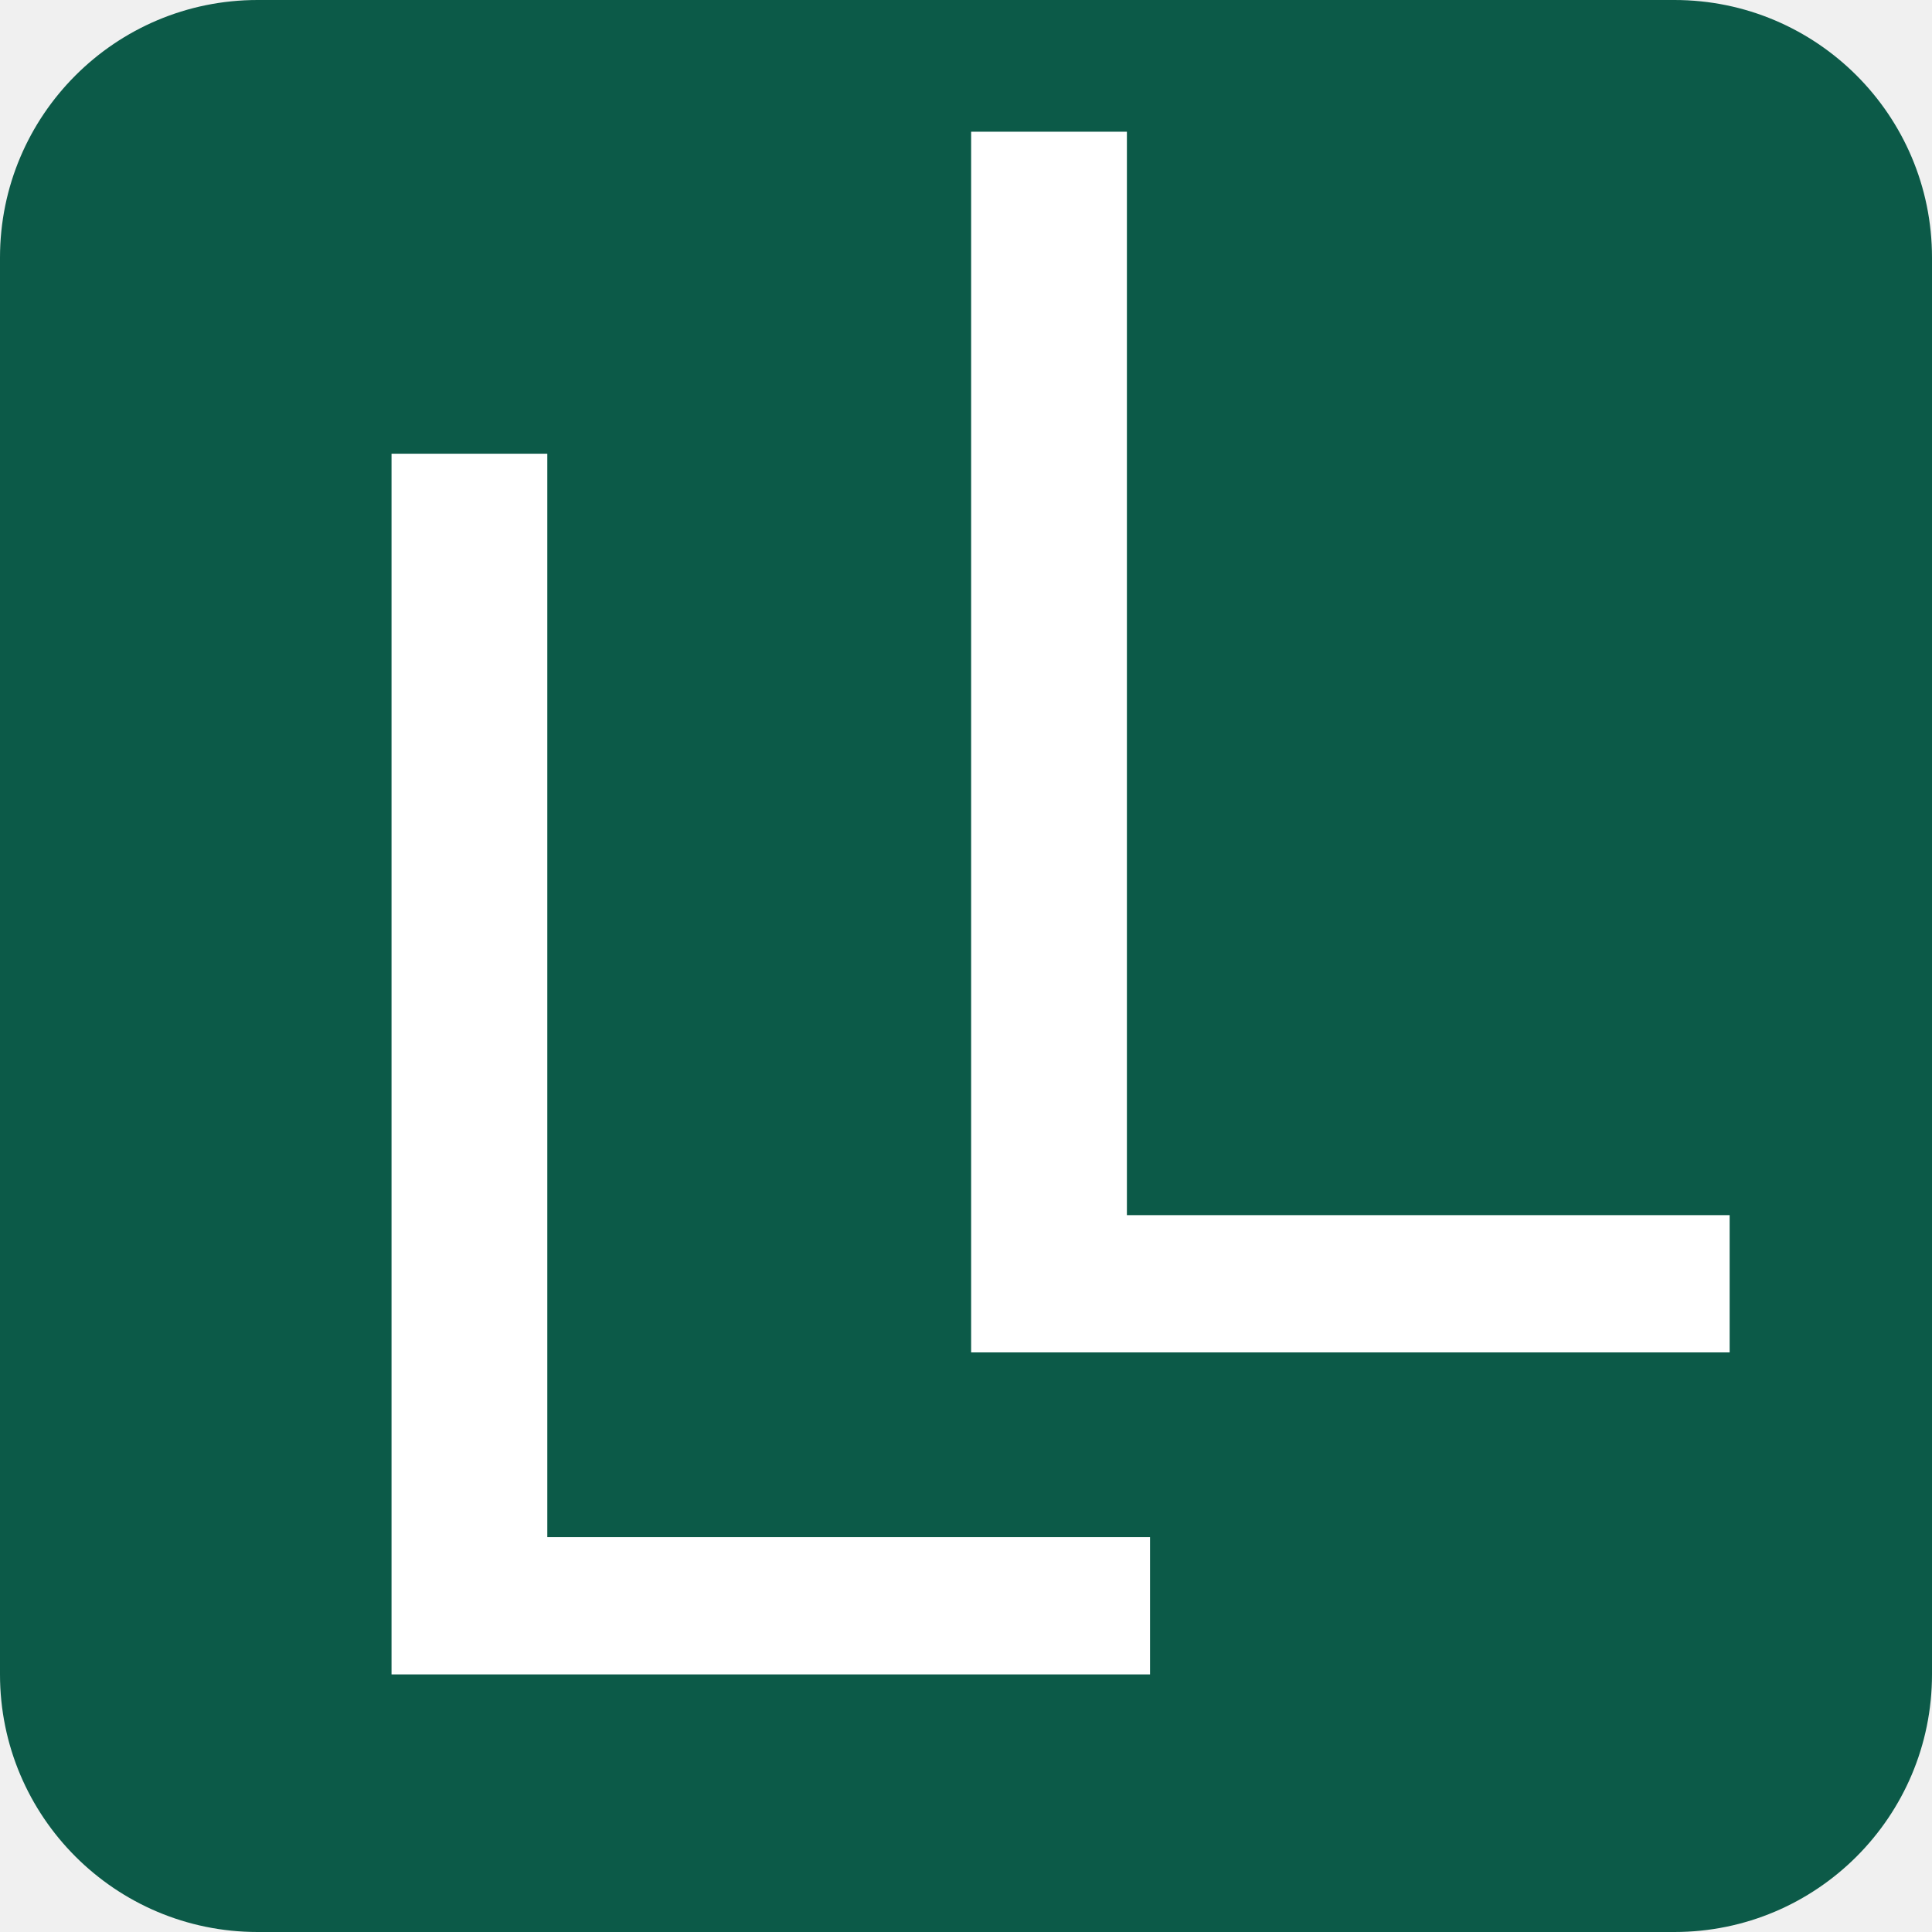
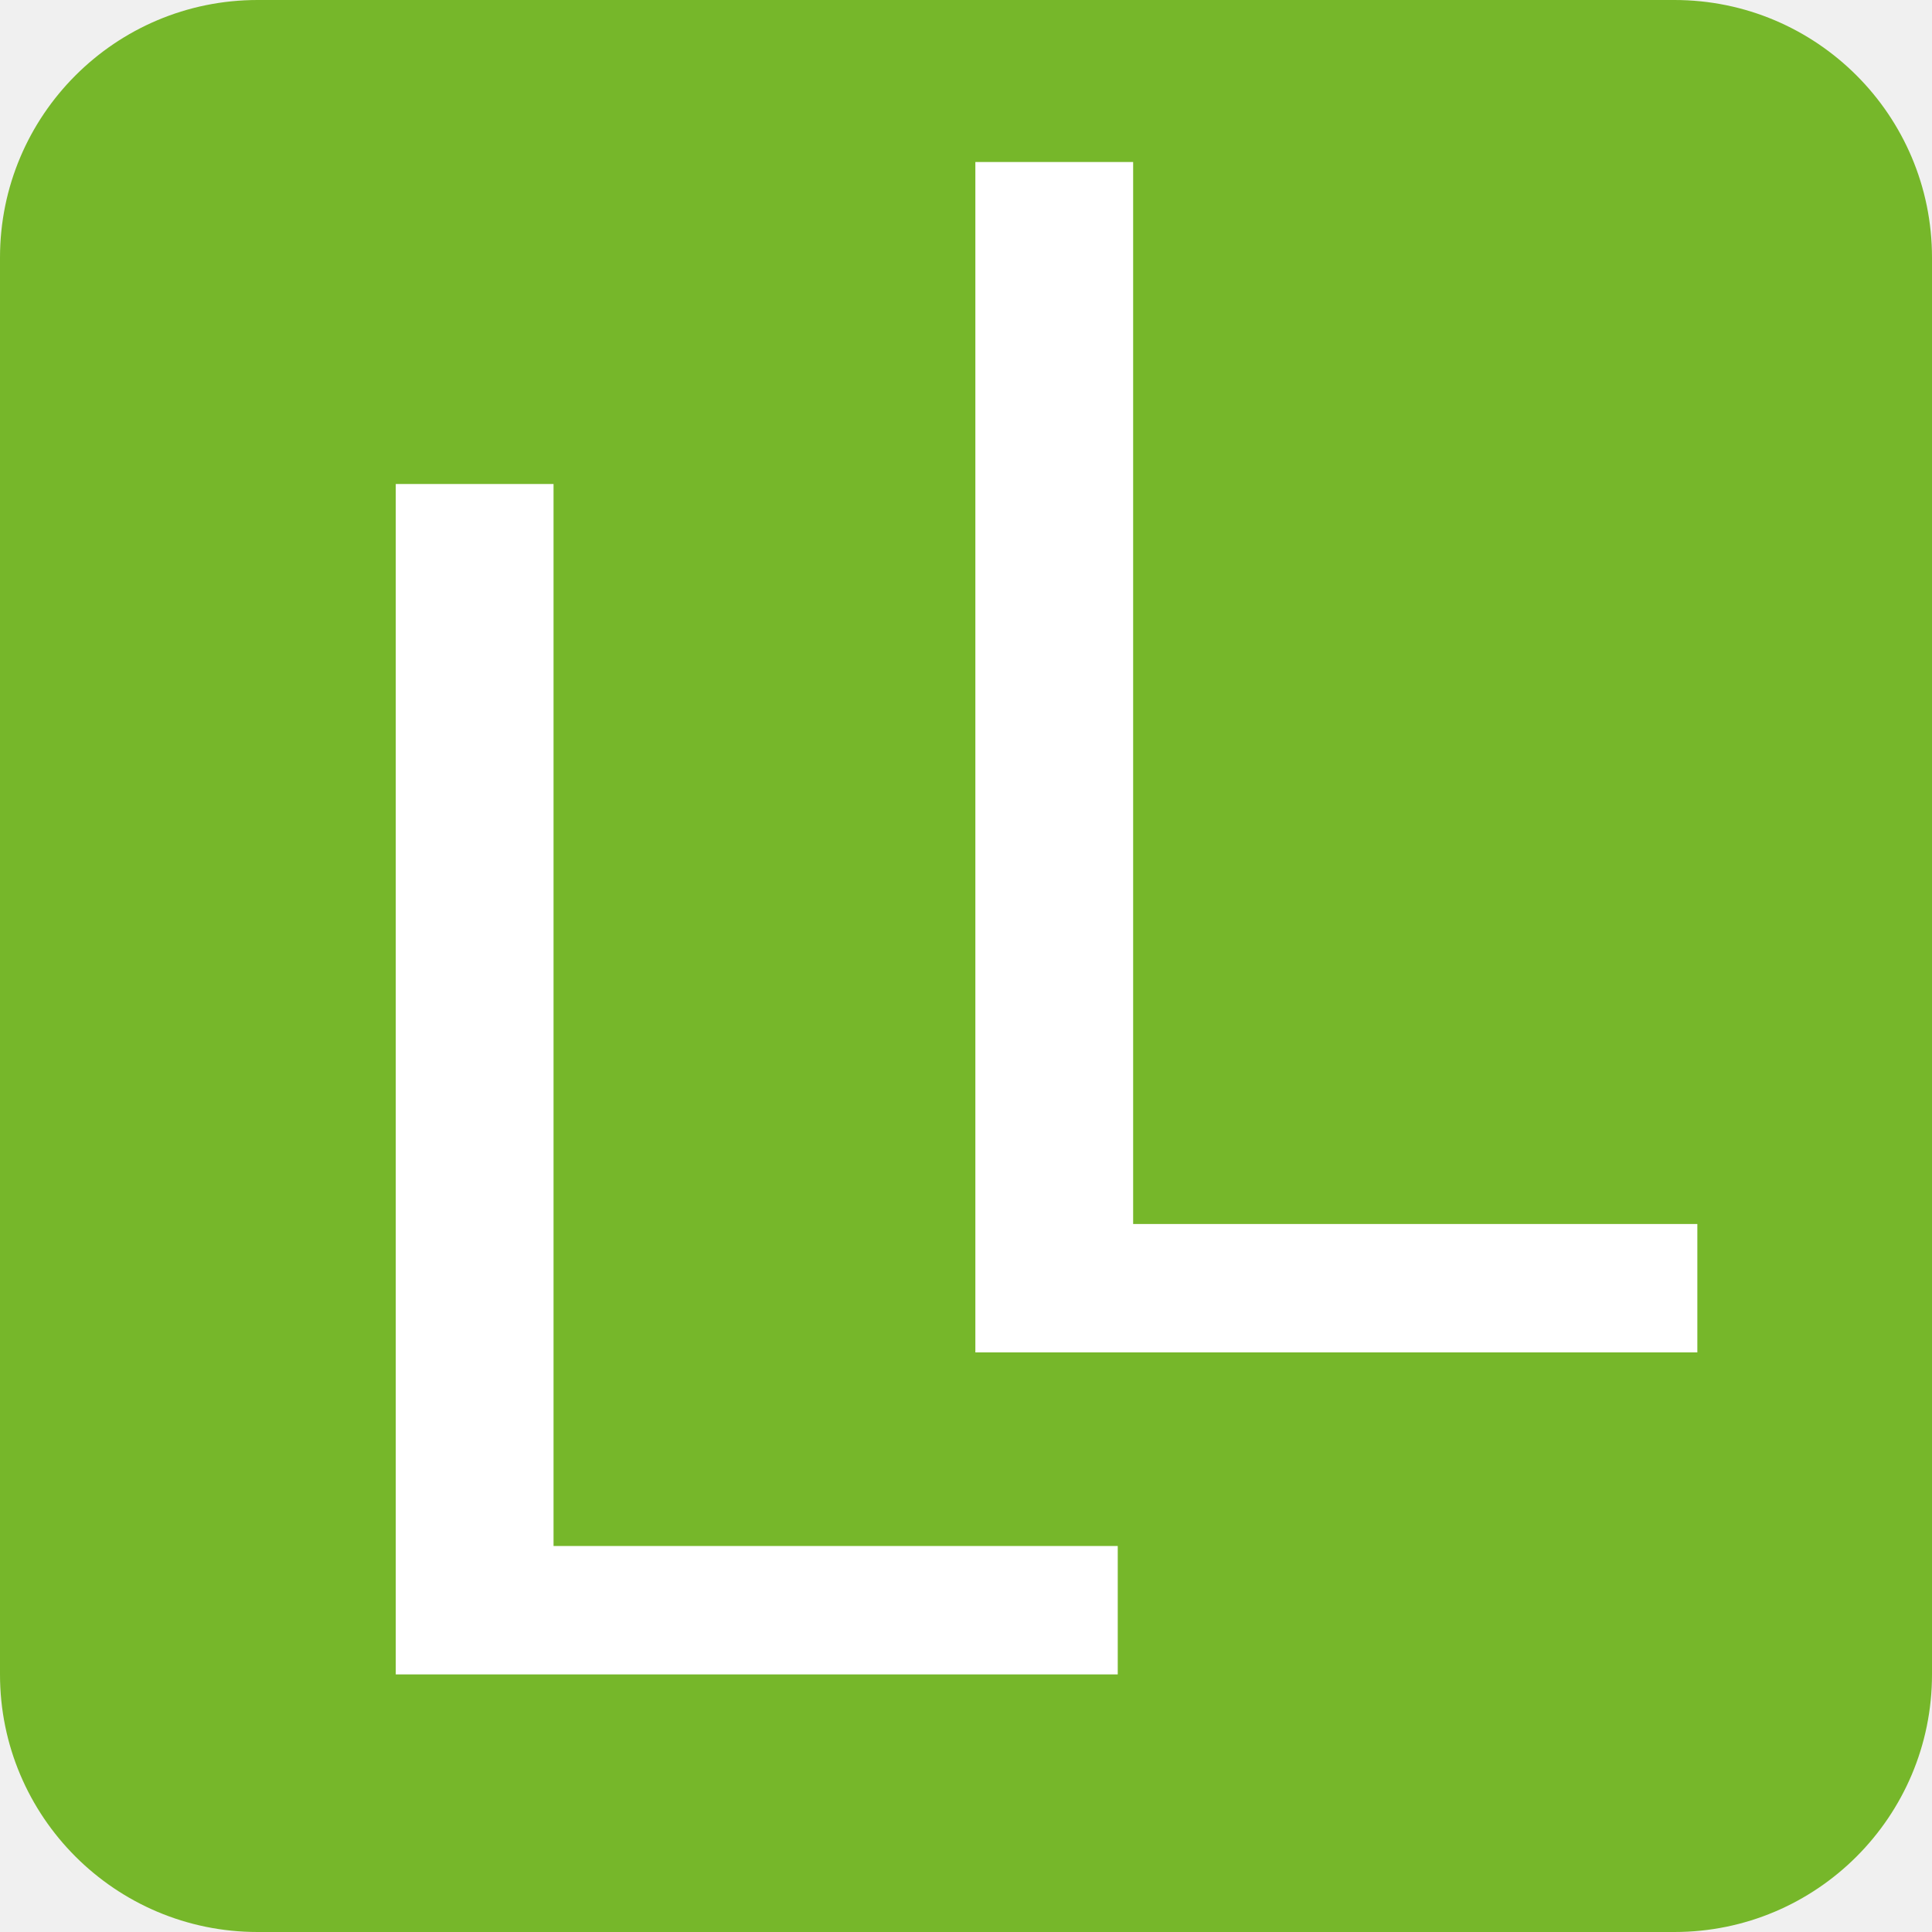
<svg xmlns="http://www.w3.org/2000/svg" width="300" height="300" version="1.1">
-   <rect x="0" width="300" height="300" rx="40" style="fill: #0C5A48">
+   <rect x="0" width="300" height="300" rx="40" style="fill: #76b72a">
  </rect>
-   <text style="fill: white; font-family: Helvetica; font-size: 260px" x="40" y="260">L</text>
-   <text style="fill: white; font-family: Helvetica; font-size: 260px" x="130" y="210">L</text>
+   <text style="fill: white; font-family: 'Roboto'; font-size: 260px" x="40" y="260">L</text>
+   <text style="fill: white; font-family: 'Roboto'; font-size: 260px" x="130" y="210">L</text>
</svg>
